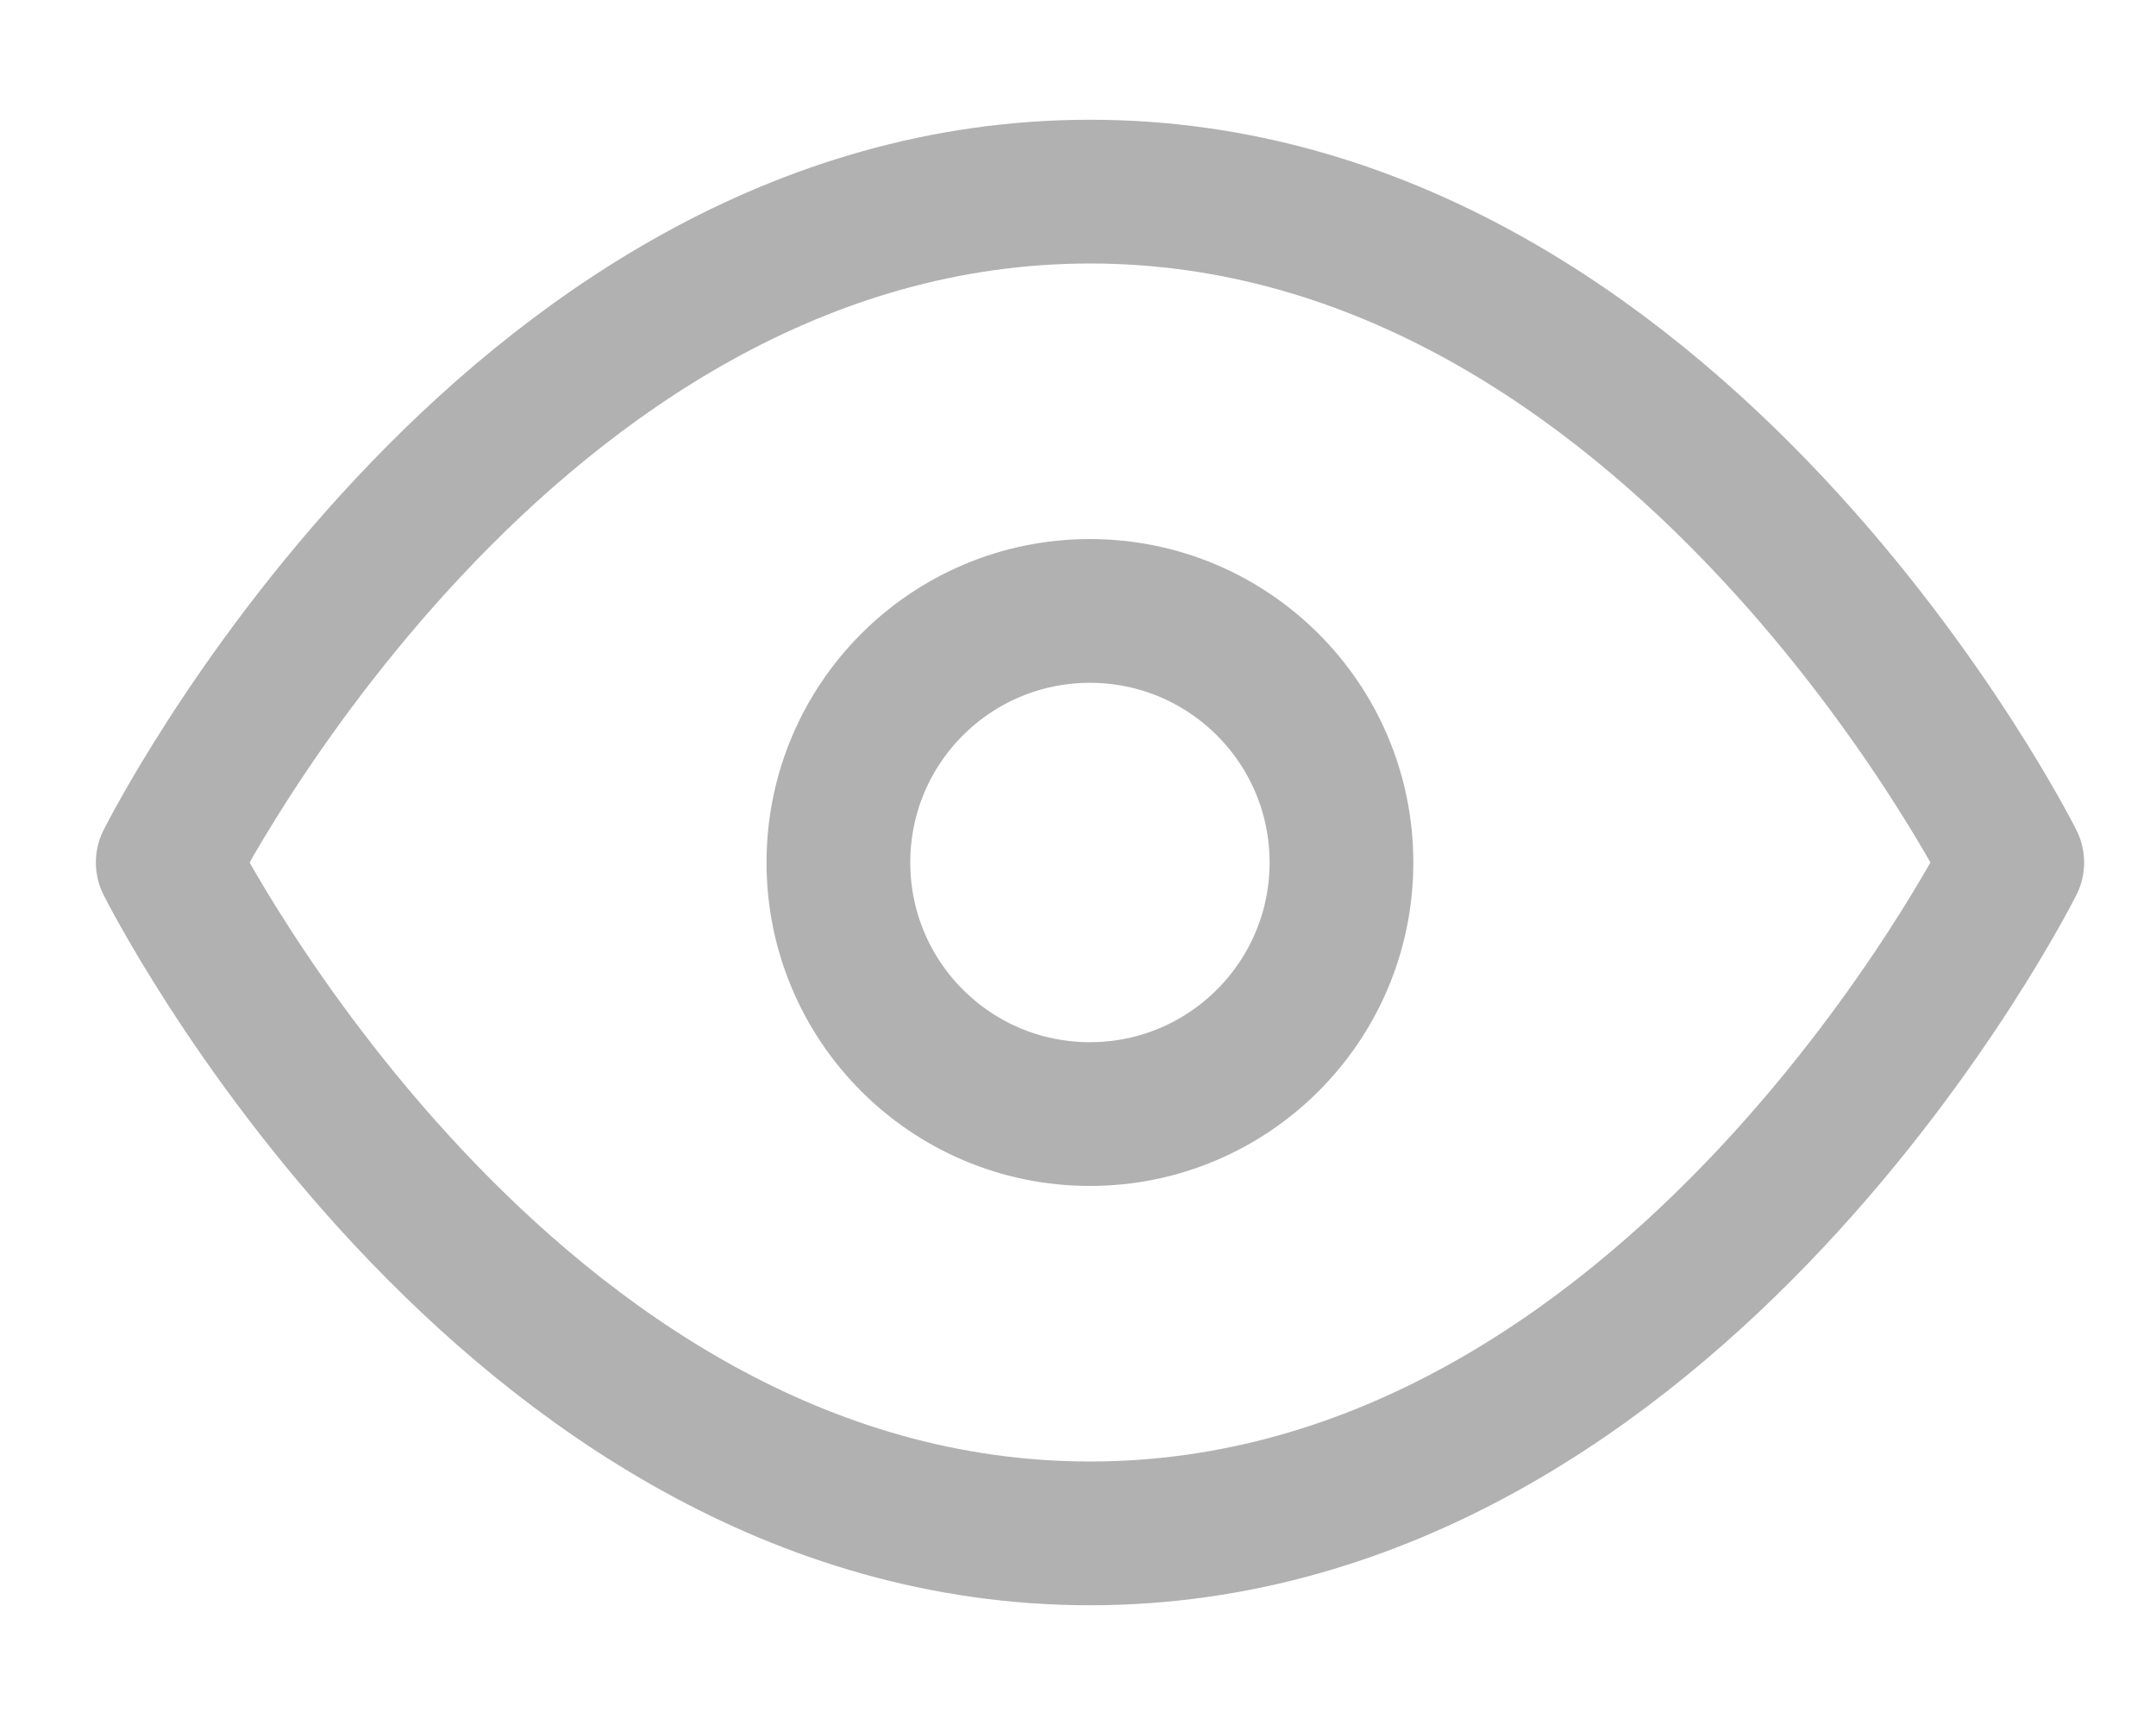
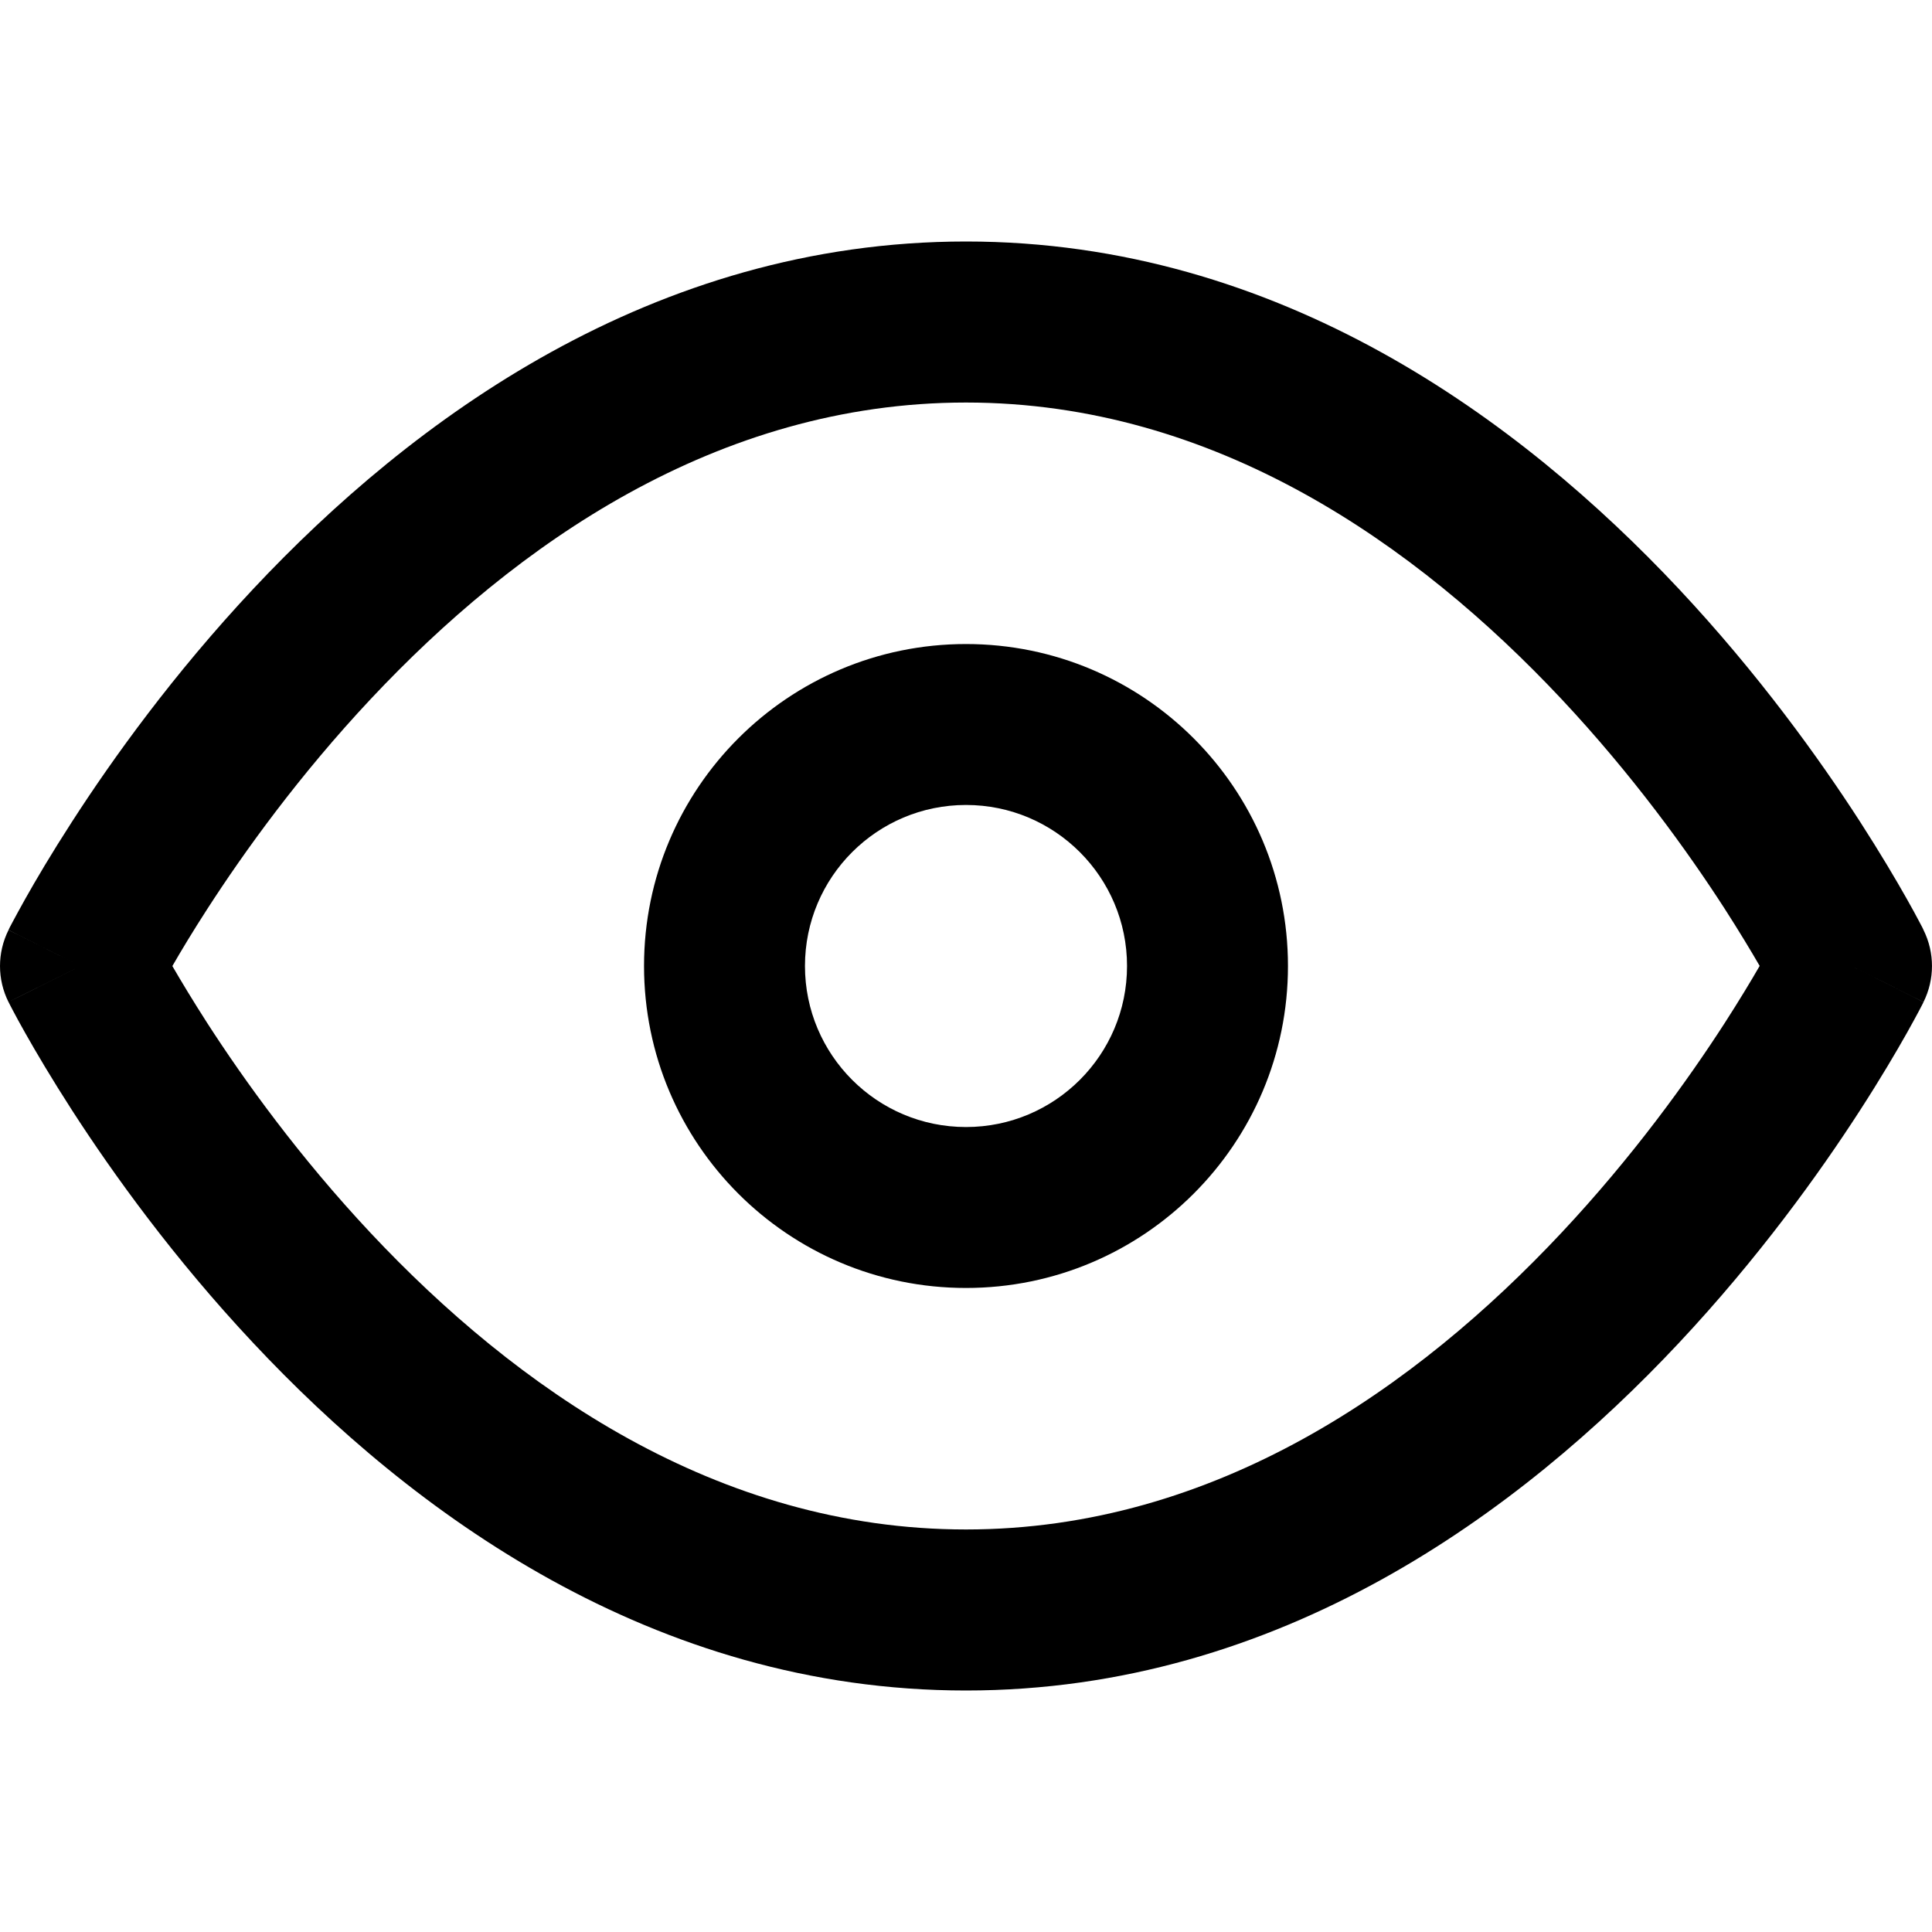
- <svg xmlns="http://www.w3.org/2000/svg" viewBox="0 0 15 12" fill="none">
-   <g opacity=".5" stroke="#646363" stroke-linecap="round" stroke-linejoin="round">
-     <path d="M1.167 6s2.333-4.667 6.417-4.667C11.667 1.333 14 6 14 6s-2.333 4.667-6.417 4.667C3.5 10.667 1.167 6 1.167 6z" />
-     <path d="M7.583 7.75c.966 0 1.75-.783 1.75-1.75s-.784-1.75-1.75-1.75c-.967 0-1.75.783-1.75 1.75s.783 1.75 1.75 1.75z" />
-   </g>
+ <svg xmlns="http://www.w3.org/2000/svg" viewBox="0 0 20 20" fill="none">
+   <path fill-rule="evenodd" clip-rule="evenodd" d="M1.784 10c.091.157.212.358.361.59.384.595.953 1.386 1.692 2.174C5.33 14.355 7.416 15.833 10 15.833c2.584 0 4.67-1.478 6.163-3.07.739-.788 1.308-1.579 1.692-2.174.149-.232.27-.432.361-.59-.091-.157-.212-.358-.361-.59-.384-.595-.953-1.386-1.692-2.174C14.67 5.645 12.584 4.167 10 4.167c-2.584 0-4.67 1.478-6.163 3.07-.739.788-1.308 1.579-1.692 2.174-.15.232-.27.432-.361.59zm17.383 0c.745-.373.745-.373.745-.373l-.001-.003-.003-.006-.009-.019a7.369 7.369 0 00-.034-.064c-.029-.055-.071-.133-.126-.23-.11-.195-.272-.47-.484-.799-.423-.655-1.052-1.531-1.876-2.41C15.746 4.355 13.25 2.5 10 2.5c-3.25 0-5.746 1.855-7.379 3.597-.824.879-1.453 1.754-1.876 2.41-.212.328-.374.603-.484.799-.055.098-.097.176-.126.23a6.143 6.143 0 00-.034.064l-.009.019-.003.006-.001.002c-0.0 0-.001.001.745.374l-.745-.373a.833.833 0 000 .745L.833 10c-.745.373-.746.372-.745.373l.002.003.003.006.009.018c.008.015.019.037.034.065.029.055.071.133.126.23.11.195.272.47.484.799.423.655 1.052 1.531 1.876 2.409C4.254 15.645 6.75 17.5 10 17.5c3.25 0 5.746-1.855 7.379-3.597.824-.879 1.453-1.754 1.876-2.409.212-.328.374-.604.484-.799.055-.098.097-.176.126-.23a6.913 6.913 0 00.034-.065l.009-.018.003-.006.001-.002c0-0.0.001-.001-.745-.374zm0 0l.745.373c.117-.235.117-.511-0-.746L19.167 10z" fill="currentColor" />
+   <path fill-rule="evenodd" clip-rule="evenodd" d="M10 8.333c-.92 0-1.667.746-1.667 1.667 0 .92.746 1.667 1.667 1.667.92 0 1.667-.746 1.667-1.667 0-.92-.746-1.667-1.667-1.667zM6.667 10c0-1.841 1.492-3.333 3.333-3.333 1.841 0 3.333 1.492 3.333 3.333 0 1.841-1.492 3.333-3.333 3.333-1.841 0-3.333-1.492-3.333-3.333z" fill="currentColor" />
</svg>
